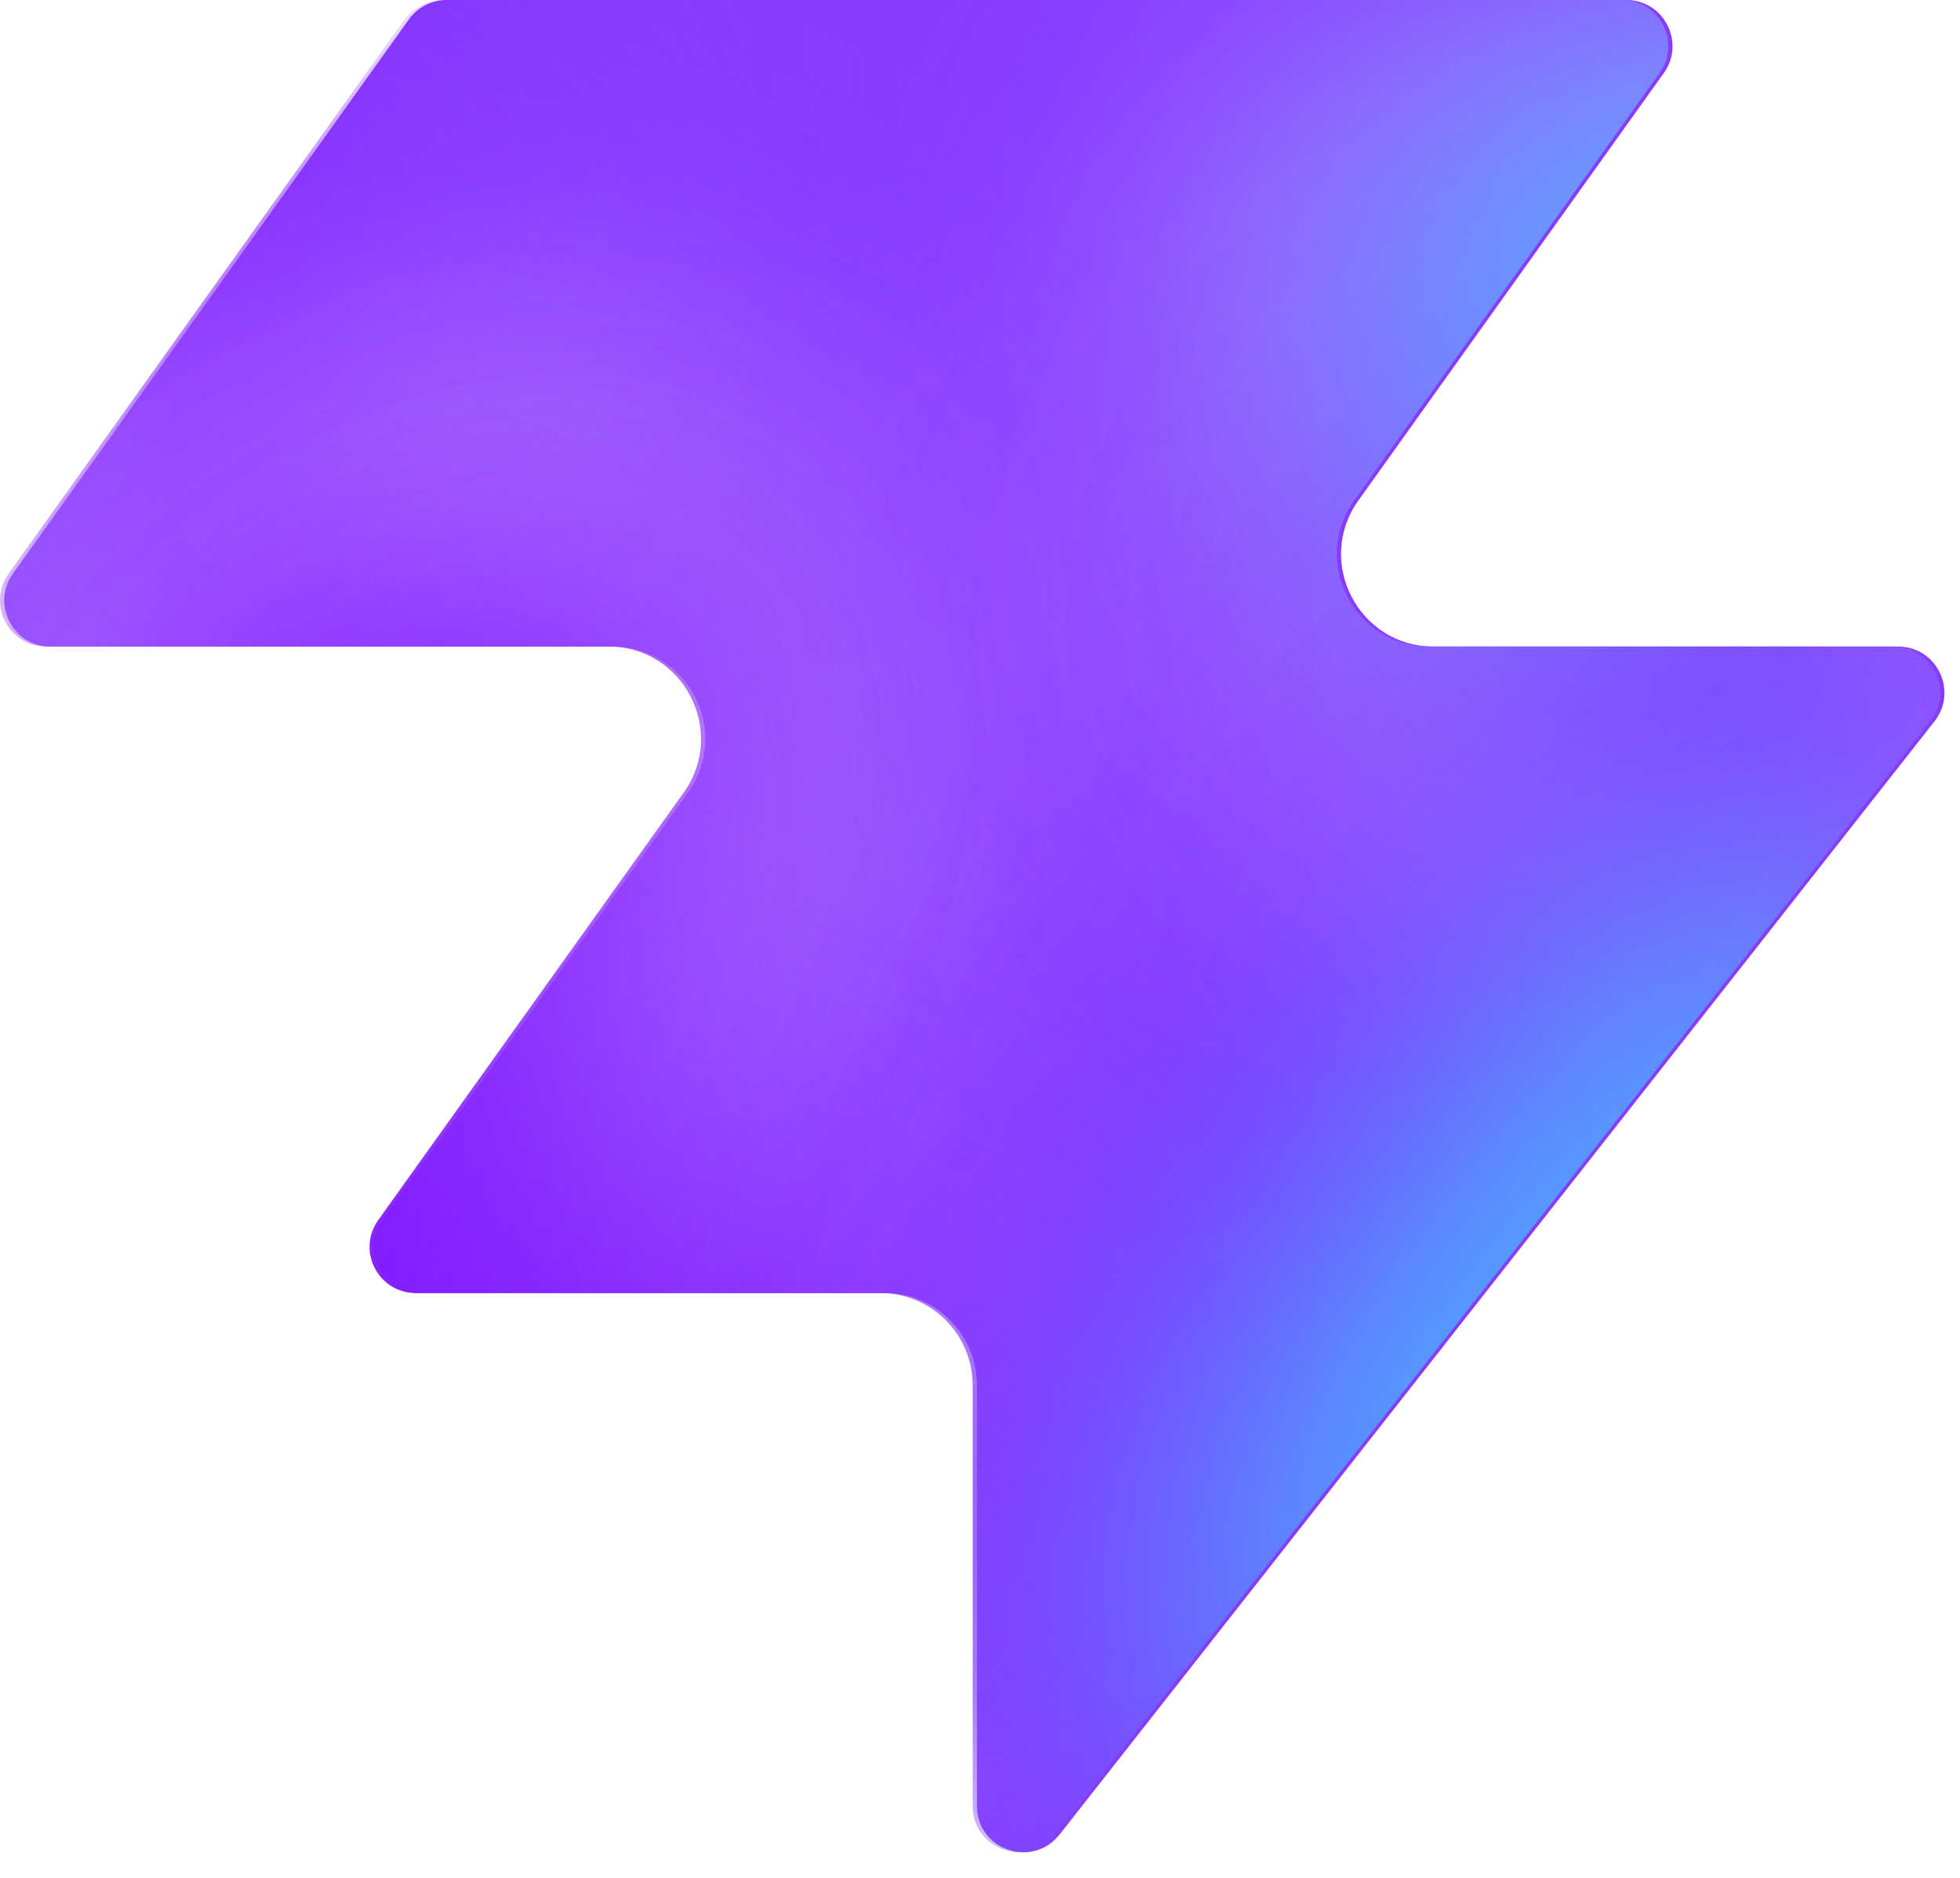
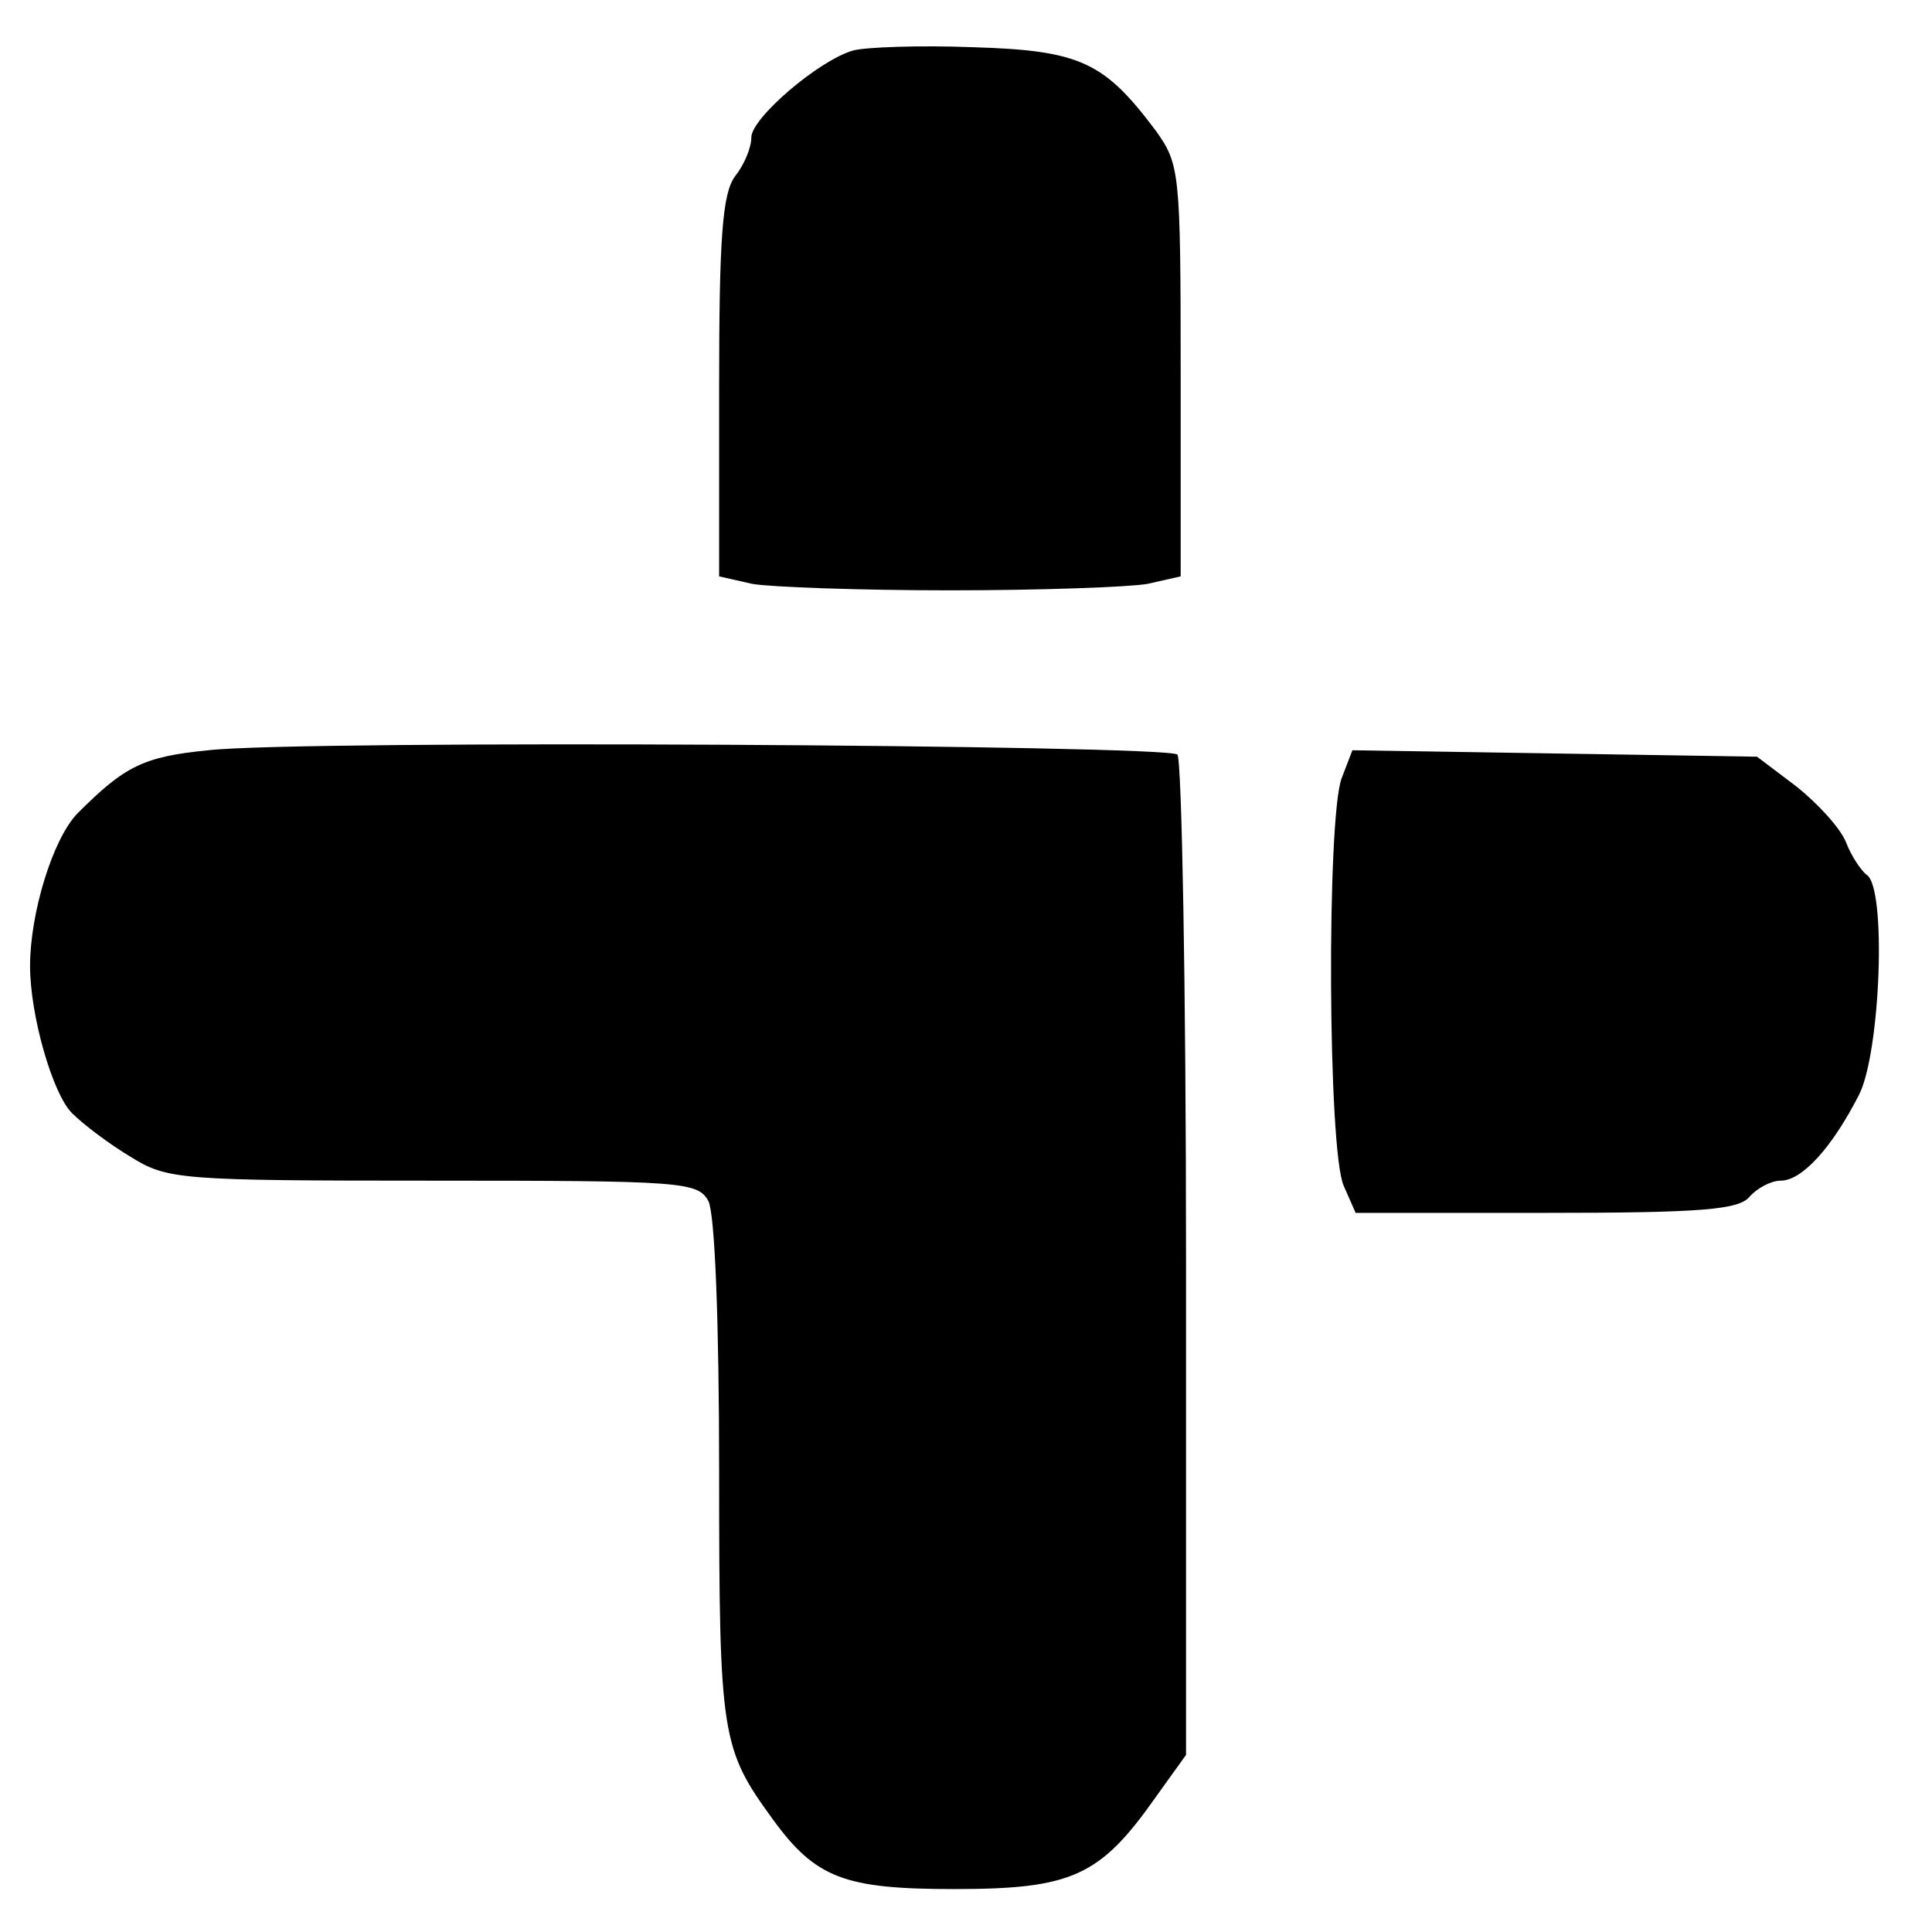
- <svg xmlns="http://www.w3.org/2000/svg" width="48" height="46" fill="none" viewBox="0 0 48 46">
-   <path fill="#863bff" d="M25.946 44.938c-.664.845-2.021.375-2.021-.698V33.937a2.26 2.26 0 0 0-2.262-2.262H10.287c-.92 0-1.456-1.04-.92-1.788l7.48-10.471c1.07-1.497 0-3.578-1.842-3.578H1.237c-.92 0-1.456-1.04-.92-1.788L10.013.474c.214-.297.556-.474.92-.474h28.894c.92 0 1.456 1.04.92 1.788l-7.48 10.471c-1.07 1.498 0 3.579 1.842 3.579h11.377c.943 0 1.473 1.088.89 1.83L25.947 44.94z" style="fill:#863bff;fill:color(display-p3 .525 .23 1);fill-opacity:1" />
-   <mask id="a" width="48" height="46" x="0" y="0" maskUnits="userSpaceOnUse" style="mask-type:alpha">
-     <path fill="#000" d="M25.842 44.938c-.664.844-2.021.375-2.021-.698V33.937a2.26 2.26 0 0 0-2.262-2.262H10.183c-.92 0-1.456-1.04-.92-1.788l7.48-10.471c1.07-1.498 0-3.579-1.842-3.579H1.133c-.92 0-1.456-1.04-.92-1.787L9.91.473c.214-.297.556-.474.92-.474h28.894c.92 0 1.456 1.04.92 1.788l-7.48 10.471c-1.07 1.498 0 3.578 1.842 3.578h11.377c.943 0 1.473 1.088.89 1.832L25.843 44.94z" style="fill:#000;fill-opacity:1" />
-   </mask>
-   <g mask="url(#a)">
-     <g filter="url(#b)">
-       <ellipse cx="5.508" cy="14.704" fill="#ede6ff" rx="5.508" ry="14.704" style="fill:#ede6ff;fill:color(display-p3 .927 .903 1);fill-opacity:1" transform="matrix(.00324 1 1 -.00324 -4.47 31.516)" />
-     </g>
-     <g filter="url(#c)">
-       <ellipse cx="10.399" cy="29.851" fill="#ede6ff" rx="10.399" ry="29.851" style="fill:#ede6ff;fill:color(display-p3 .927 .903 1);fill-opacity:1" transform="matrix(.00324 1 1 -.00324 -39.328 7.883)" />
-     </g>
-     <g filter="url(#d)">
-       <ellipse cx="5.508" cy="30.487" fill="#7e14ff" rx="5.508" ry="30.487" style="fill:#7e14ff;fill:color(display-p3 .492 .077 1);fill-opacity:1" transform="rotate(89.814 -25.913 -14.639)scale(1 -1)" />
-     </g>
-     <g filter="url(#e)">
-       <ellipse cx="5.508" cy="30.599" fill="#7e14ff" rx="5.508" ry="30.599" style="fill:#7e14ff;fill:color(display-p3 .492 .077 1);fill-opacity:1" transform="rotate(89.814 -32.644 -3.334)scale(1 -1)" />
-     </g>
-     <g filter="url(#f)">
-       <ellipse cx="5.508" cy="30.599" fill="#7e14ff" rx="5.508" ry="30.599" style="fill:#7e14ff;fill:color(display-p3 .492 .077 1);fill-opacity:1" transform="matrix(.00324 1 1 -.00324 -34.34 30.47)" />
-     </g>
-     <g filter="url(#g)">
-       <ellipse cx="14.072" cy="22.078" fill="#ede6ff" rx="14.072" ry="22.078" style="fill:#ede6ff;fill:color(display-p3 .927 .903 1);fill-opacity:1" transform="rotate(93.35 24.506 48.493)scale(-1 1)" />
-     </g>
-     <g filter="url(#h)">
-       <ellipse cx="3.47" cy="21.501" fill="#7e14ff" rx="3.47" ry="21.501" style="fill:#7e14ff;fill:color(display-p3 .492 .077 1);fill-opacity:1" transform="rotate(89.009 28.708 47.59)scale(-1 1)" />
-     </g>
-     <g filter="url(#i)">
-       <ellipse cx="3.47" cy="21.501" fill="#7e14ff" rx="3.47" ry="21.501" style="fill:#7e14ff;fill:color(display-p3 .492 .077 1);fill-opacity:1" transform="rotate(89.009 28.708 47.59)scale(-1 1)" />
-     </g>
-     <g filter="url(#j)">
-       <ellipse cx=".387" cy="8.972" fill="#7e14ff" rx="4.407" ry="29.108" style="fill:#7e14ff;fill:color(display-p3 .492 .077 1);fill-opacity:1" transform="rotate(39.51 .387 8.972)" />
-     </g>
-     <g filter="url(#k)">
-       <ellipse cx="47.523" cy="-6.092" fill="#7e14ff" rx="4.407" ry="29.108" style="fill:#7e14ff;fill:color(display-p3 .492 .077 1);fill-opacity:1" transform="rotate(37.892 47.523 -6.092)" />
-     </g>
-     <g filter="url(#l)">
-       <ellipse cx="41.412" cy="6.333" fill="#47bfff" rx="5.971" ry="9.665" style="fill:#47bfff;fill:color(display-p3 .28 .748 1);fill-opacity:1" transform="rotate(37.892 41.412 6.333)" />
-     </g>
-     <g filter="url(#m)">
-       <ellipse cx="-1.879" cy="38.332" fill="#7e14ff" rx="4.407" ry="29.108" style="fill:#7e14ff;fill:color(display-p3 .492 .077 1);fill-opacity:1" transform="rotate(37.892 -1.88 38.332)" />
-     </g>
-     <g filter="url(#n)">
-       <ellipse cx="-1.879" cy="38.332" fill="#7e14ff" rx="4.407" ry="29.108" style="fill:#7e14ff;fill:color(display-p3 .492 .077 1);fill-opacity:1" transform="rotate(37.892 -1.88 38.332)" />
-     </g>
-     <g filter="url(#o)">
-       <ellipse cx="35.651" cy="29.907" fill="#7e14ff" rx="4.407" ry="29.108" style="fill:#7e14ff;fill:color(display-p3 .492 .077 1);fill-opacity:1" transform="rotate(37.892 35.651 29.907)" />
-     </g>
-     <g filter="url(#p)">
-       <ellipse cx="38.418" cy="32.4" fill="#47bfff" rx="5.971" ry="15.297" style="fill:#47bfff;fill:color(display-p3 .28 .748 1);fill-opacity:1" transform="rotate(37.892 38.418 32.4)" />
-     </g>
+ <svg xmlns="http://www.w3.org/2000/svg" version="1.0" width="180pt" height="180pt" viewBox="0 0 180 180" preserveAspectRatio="xMidYMid meet">
+   <g transform="translate(0,180) scale(0.1,-0.1)" fill="#000000" stroke="none">
+     <path d="M795 1753 c-32 -9 -95 -63 -95 -81 0 -10 -7 -26 -15 -36 -12 -16 -15 -57 -15 -197 l0 -176 31 -7 c17 -3 100 -6 184 -6 84 0 167 3 184 6 l31 7 0 191 c0 186 -1 193 -23 224 -48 64 -70 75 -170 78 -51 2 -101 0 -112 -3z" />
+     <path d="M194 1101 c-61 -6 -78 -15 -122 -59 -23 -24 -44 -93 -44 -142 0 -46 21 -119 39 -137 11 -11 35 -29 55 -41 34 -21 45 -22 281 -22 233 0 247 -1 257 -19 6 -12 10 -111 10 -253 0 -246 2 -257 50 -323 40 -55 67 -65 169 -65 110 0 136 12 188 86 l28 39 0 462 c0 254 -4 465 -8 470 -10 9 -814 14 -903 4z" />
+     <path d="M1250 1075 c-14 -37 -13 -348 2 -380 l11 -25 177 0 c146 0 180 3 190 15 7 8 20 15 29 15 20 0 48 31 73 80 20 39 26 194 7 205 -5 4 -14 17 -19 30 -5 13 -26 36 -46 52 l-37 28 -189 3 -188 3 -10 -26z" />
  </g>
-   <defs>
-     <filter id="b" width="60.045" height="41.654" x="-19.77" y="16.149" color-interpolation-filters="sRGB" filterUnits="userSpaceOnUse">
-       <feFlood flood-opacity="0" result="BackgroundImageFix" />
-       <feBlend in="SourceGraphic" in2="BackgroundImageFix" result="shape" />
-       <feGaussianBlur result="effect1_foregroundBlur_2002_17158" stdDeviation="7.659" />
-     </filter>
-     <filter id="c" width="90.34" height="51.437" x="-54.613" y="-7.533" color-interpolation-filters="sRGB" filterUnits="userSpaceOnUse">
-       <feFlood flood-opacity="0" result="BackgroundImageFix" />
-       <feBlend in="SourceGraphic" in2="BackgroundImageFix" result="shape" />
-       <feGaussianBlur result="effect1_foregroundBlur_2002_17158" stdDeviation="7.659" />
-     </filter>
-     <filter id="d" width="79.355" height="29.4" x="-49.64" y="2.03" color-interpolation-filters="sRGB" filterUnits="userSpaceOnUse">
-       <feFlood flood-opacity="0" result="BackgroundImageFix" />
-       <feBlend in="SourceGraphic" in2="BackgroundImageFix" result="shape" />
-       <feGaussianBlur result="effect1_foregroundBlur_2002_17158" stdDeviation="4.596" />
-     </filter>
-     <filter id="e" width="79.579" height="29.4" x="-45.045" y="20.029" color-interpolation-filters="sRGB" filterUnits="userSpaceOnUse">
-       <feFlood flood-opacity="0" result="BackgroundImageFix" />
-       <feBlend in="SourceGraphic" in2="BackgroundImageFix" result="shape" />
-       <feGaussianBlur result="effect1_foregroundBlur_2002_17158" stdDeviation="4.596" />
-     </filter>
-     <filter id="f" width="79.579" height="29.4" x="-43.513" y="21.178" color-interpolation-filters="sRGB" filterUnits="userSpaceOnUse">
-       <feFlood flood-opacity="0" result="BackgroundImageFix" />
-       <feBlend in="SourceGraphic" in2="BackgroundImageFix" result="shape" />
-       <feGaussianBlur result="effect1_foregroundBlur_2002_17158" stdDeviation="4.596" />
-     </filter>
-     <filter id="g" width="74.749" height="58.852" x="15.756" y="-17.901" color-interpolation-filters="sRGB" filterUnits="userSpaceOnUse">
-       <feFlood flood-opacity="0" result="BackgroundImageFix" />
-       <feBlend in="SourceGraphic" in2="BackgroundImageFix" result="shape" />
-       <feGaussianBlur result="effect1_foregroundBlur_2002_17158" stdDeviation="7.659" />
-     </filter>
-     <filter id="h" width="61.377" height="25.362" x="23.548" y="2.284" color-interpolation-filters="sRGB" filterUnits="userSpaceOnUse">
-       <feFlood flood-opacity="0" result="BackgroundImageFix" />
-       <feBlend in="SourceGraphic" in2="BackgroundImageFix" result="shape" />
-       <feGaussianBlur result="effect1_foregroundBlur_2002_17158" stdDeviation="4.596" />
-     </filter>
-     <filter id="i" width="61.377" height="25.362" x="23.548" y="2.284" color-interpolation-filters="sRGB" filterUnits="userSpaceOnUse">
-       <feFlood flood-opacity="0" result="BackgroundImageFix" />
-       <feBlend in="SourceGraphic" in2="BackgroundImageFix" result="shape" />
-       <feGaussianBlur result="effect1_foregroundBlur_2002_17158" stdDeviation="4.596" />
-     </filter>
-     <filter id="j" width="56.045" height="63.649" x="-27.636" y="-22.853" color-interpolation-filters="sRGB" filterUnits="userSpaceOnUse">
-       <feFlood flood-opacity="0" result="BackgroundImageFix" />
-       <feBlend in="SourceGraphic" in2="BackgroundImageFix" result="shape" />
-       <feGaussianBlur result="effect1_foregroundBlur_2002_17158" stdDeviation="4.596" />
-     </filter>
-     <filter id="k" width="54.814" height="64.646" x="20.116" y="-38.415" color-interpolation-filters="sRGB" filterUnits="userSpaceOnUse">
-       <feFlood flood-opacity="0" result="BackgroundImageFix" />
-       <feBlend in="SourceGraphic" in2="BackgroundImageFix" result="shape" />
-       <feGaussianBlur result="effect1_foregroundBlur_2002_17158" stdDeviation="4.596" />
-     </filter>
-     <filter id="l" width="33.541" height="35.313" x="24.641" y="-11.323" color-interpolation-filters="sRGB" filterUnits="userSpaceOnUse">
-       <feFlood flood-opacity="0" result="BackgroundImageFix" />
-       <feBlend in="SourceGraphic" in2="BackgroundImageFix" result="shape" />
-       <feGaussianBlur result="effect1_foregroundBlur_2002_17158" stdDeviation="4.596" />
-     </filter>
-     <filter id="m" width="54.814" height="64.646" x="-29.286" y="6.009" color-interpolation-filters="sRGB" filterUnits="userSpaceOnUse">
-       <feFlood flood-opacity="0" result="BackgroundImageFix" />
-       <feBlend in="SourceGraphic" in2="BackgroundImageFix" result="shape" />
-       <feGaussianBlur result="effect1_foregroundBlur_2002_17158" stdDeviation="4.596" />
-     </filter>
-     <filter id="n" width="54.814" height="64.646" x="-29.286" y="6.009" color-interpolation-filters="sRGB" filterUnits="userSpaceOnUse">
-       <feFlood flood-opacity="0" result="BackgroundImageFix" />
-       <feBlend in="SourceGraphic" in2="BackgroundImageFix" result="shape" />
-       <feGaussianBlur result="effect1_foregroundBlur_2002_17158" stdDeviation="4.596" />
-     </filter>
-     <filter id="o" width="54.814" height="64.646" x="8.244" y="-2.416" color-interpolation-filters="sRGB" filterUnits="userSpaceOnUse">
-       <feFlood flood-opacity="0" result="BackgroundImageFix" />
-       <feBlend in="SourceGraphic" in2="BackgroundImageFix" result="shape" />
-       <feGaussianBlur result="effect1_foregroundBlur_2002_17158" stdDeviation="4.596" />
-     </filter>
-     <filter id="p" width="39.409" height="43.623" x="18.713" y="10.588" color-interpolation-filters="sRGB" filterUnits="userSpaceOnUse">
-       <feFlood flood-opacity="0" result="BackgroundImageFix" />
-       <feBlend in="SourceGraphic" in2="BackgroundImageFix" result="shape" />
-       <feGaussianBlur result="effect1_foregroundBlur_2002_17158" stdDeviation="4.596" />
-     </filter>
-   </defs>
</svg>
